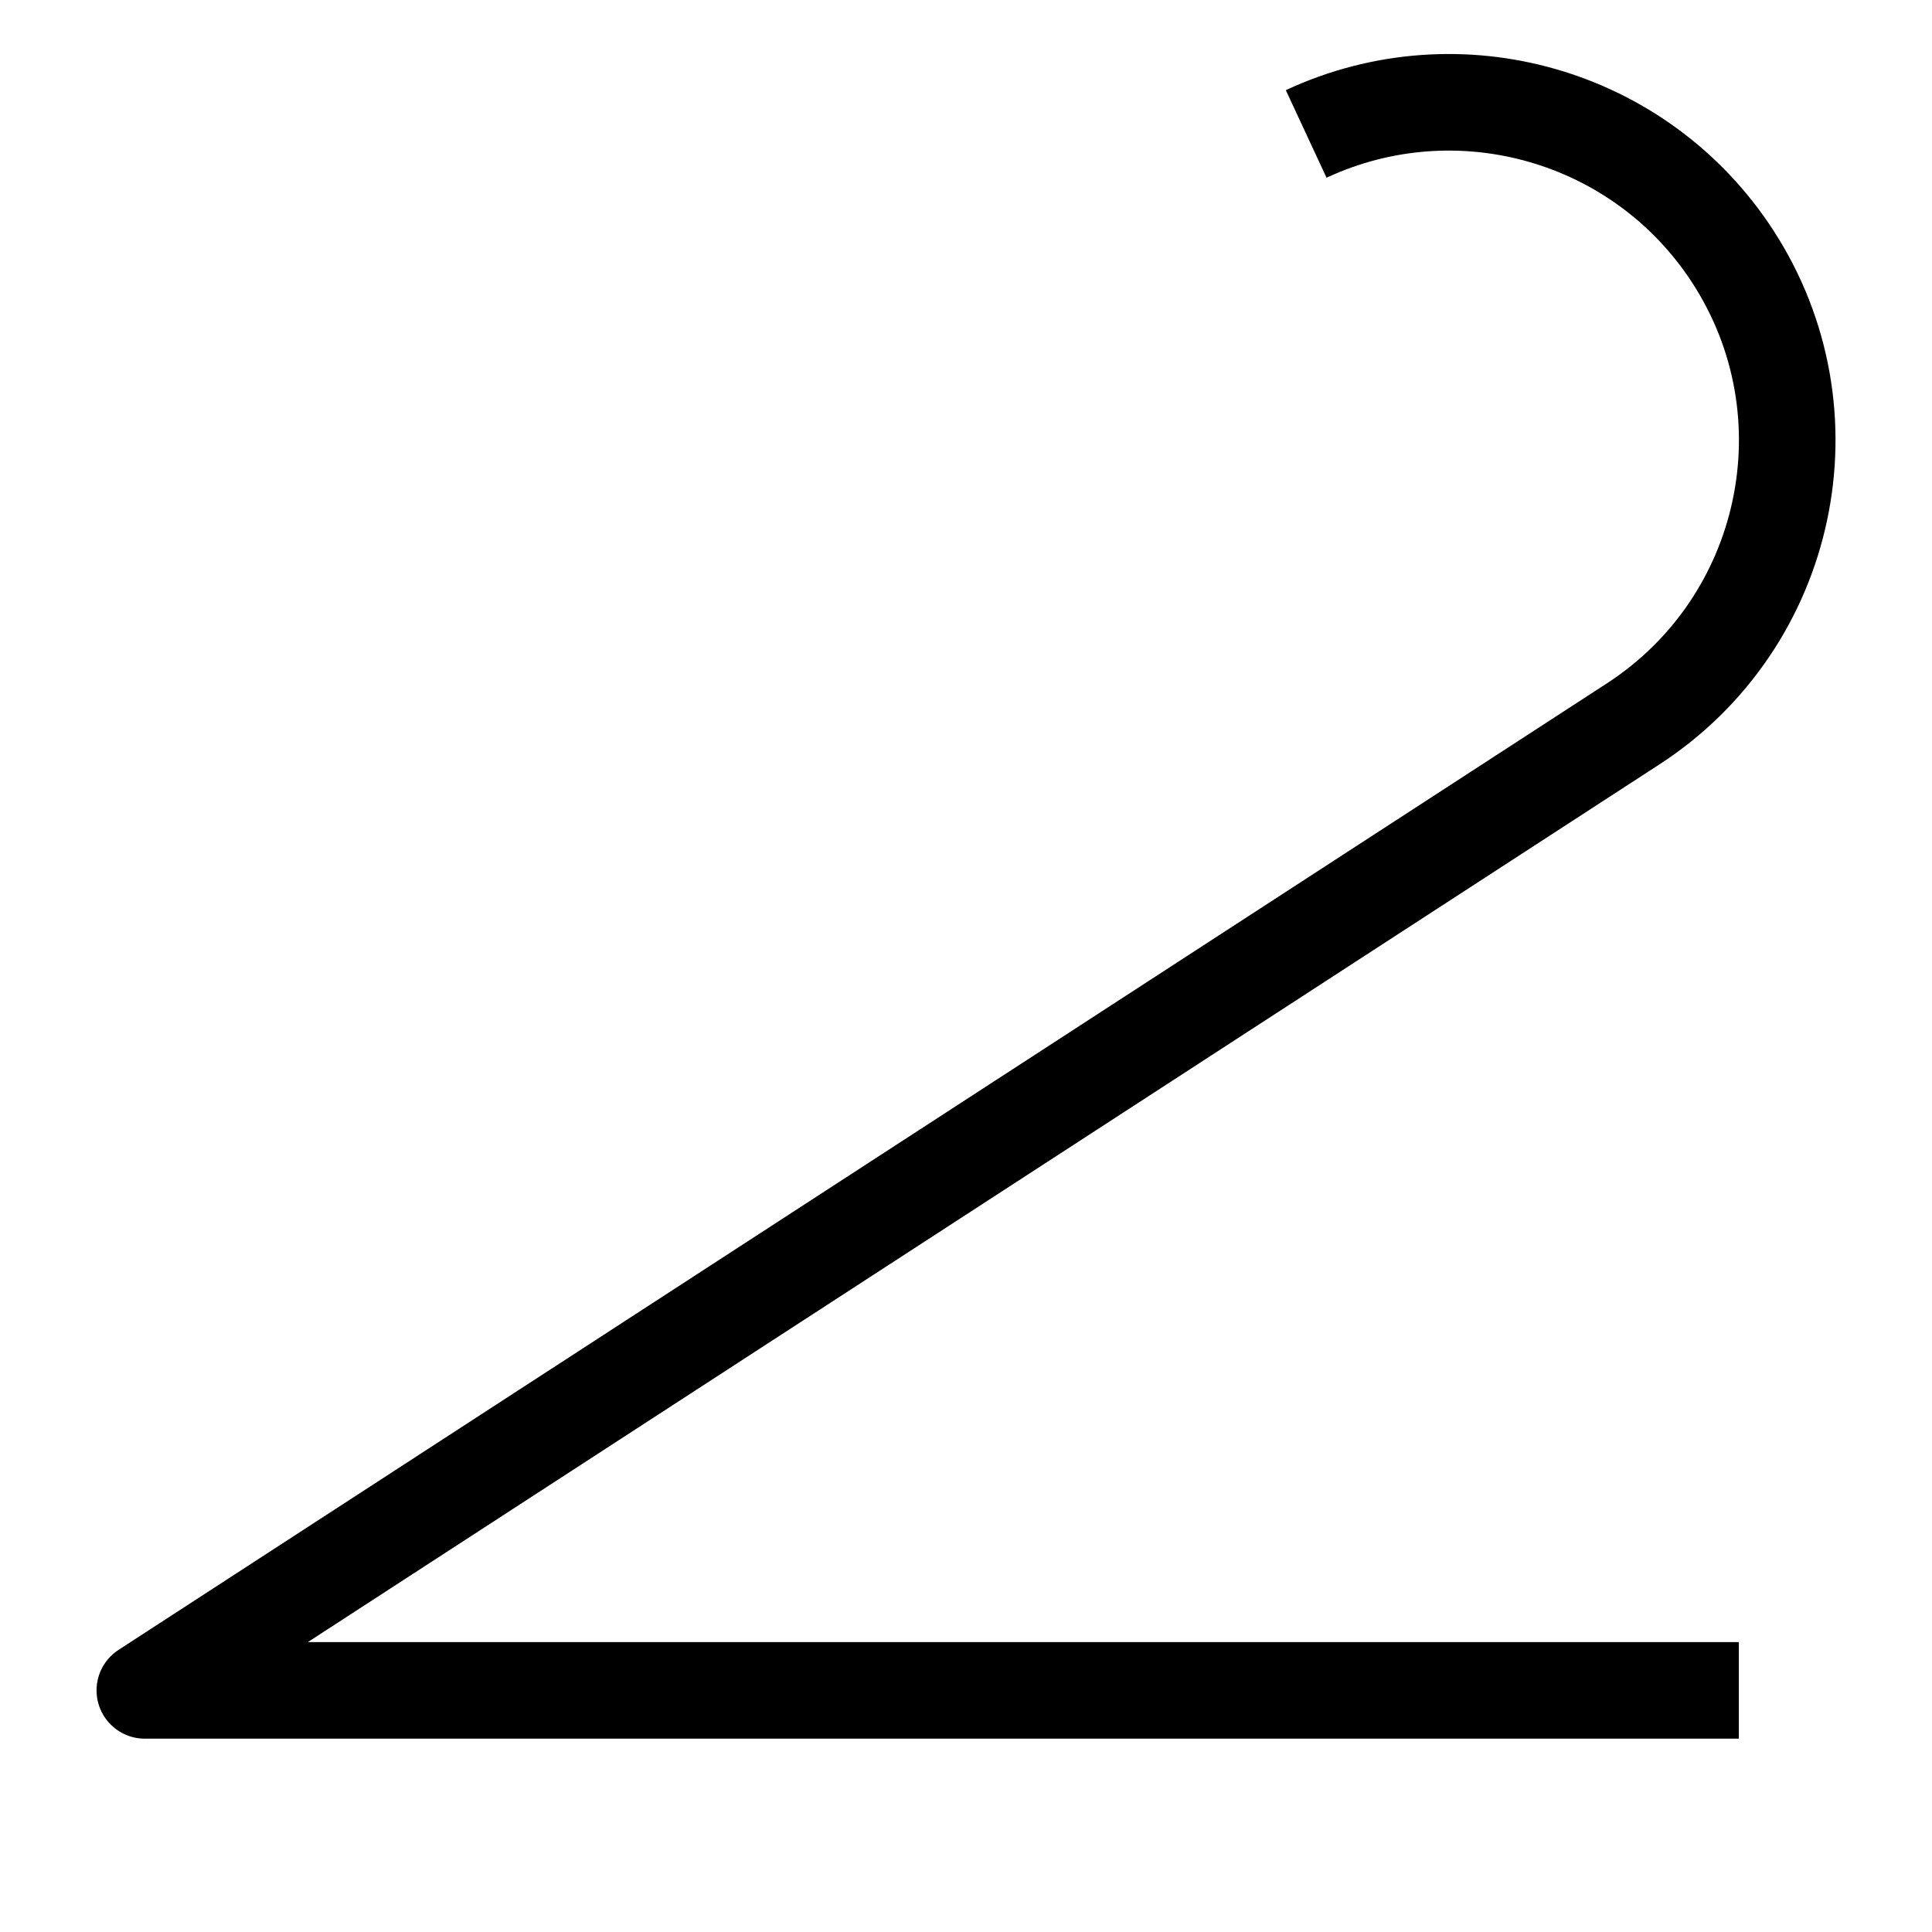
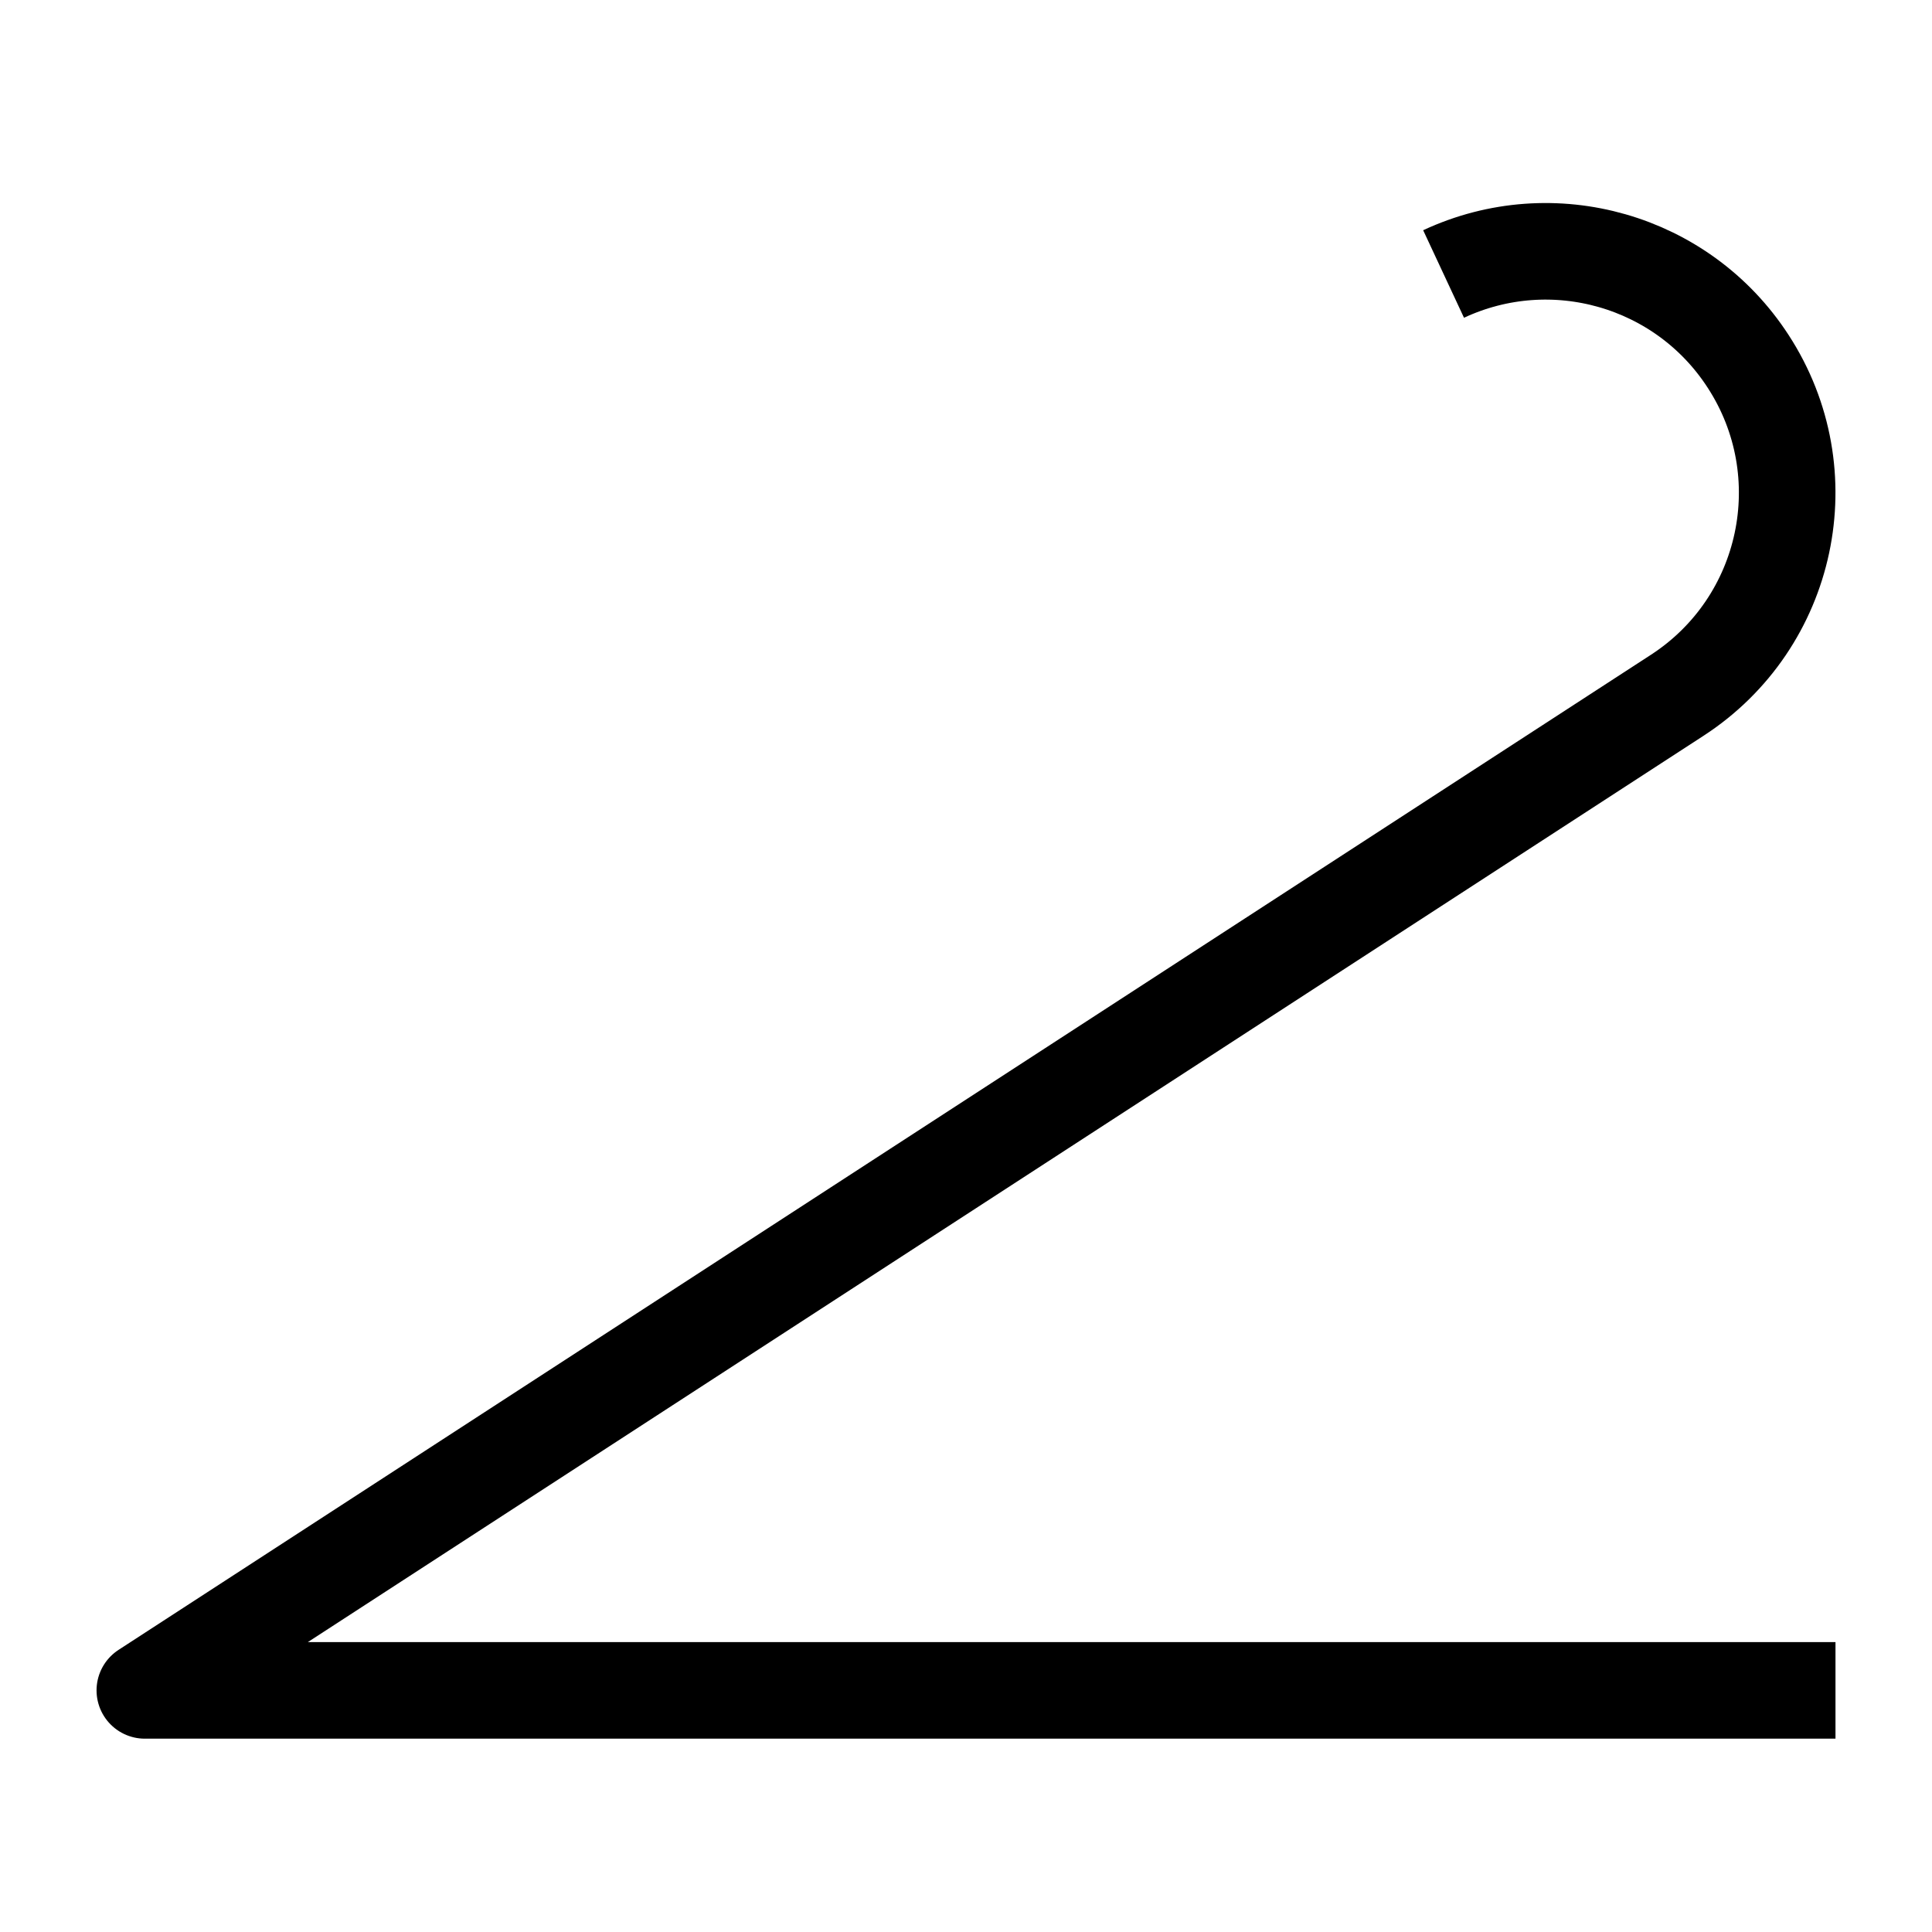
<svg xmlns="http://www.w3.org/2000/svg" width="28.346pt" height="28.346pt" viewBox="0 0 28.346 28.346" version="1.1">
  <g id="surface1">
-     <path style="fill:none;stroke-width:1.417;stroke-linecap:butt;stroke-linejoin:round;stroke:rgb(0%,0%,0%);stroke-opacity:1;stroke-miterlimit:10;" d="M 25.512 3.545 L 2.125 3.545 L 23.961 17.725 C 26.258 19.217 26.914 22.287 25.422 24.584 C 24.074 26.659 21.406 27.424 19.164 26.381 " transform="matrix(1,0,0,-1,0,28.346)" />
+     <path style="fill:none;stroke-width:1.417;stroke-linecap:butt;stroke-linejoin:round;stroke:rgb(0%,0%,0%);stroke-opacity:1;stroke-miterlimit:10;" d="M 26.93 3.545 L 2.125 3.545 L 24.605 18.143 C 26.25 19.209 26.715 21.405 25.648 23.045 C 24.688 24.526 22.781 25.073 21.18 24.326 " transform="matrix(1,0,0,-1,0,28.346)" />
  </g>
</svg>
